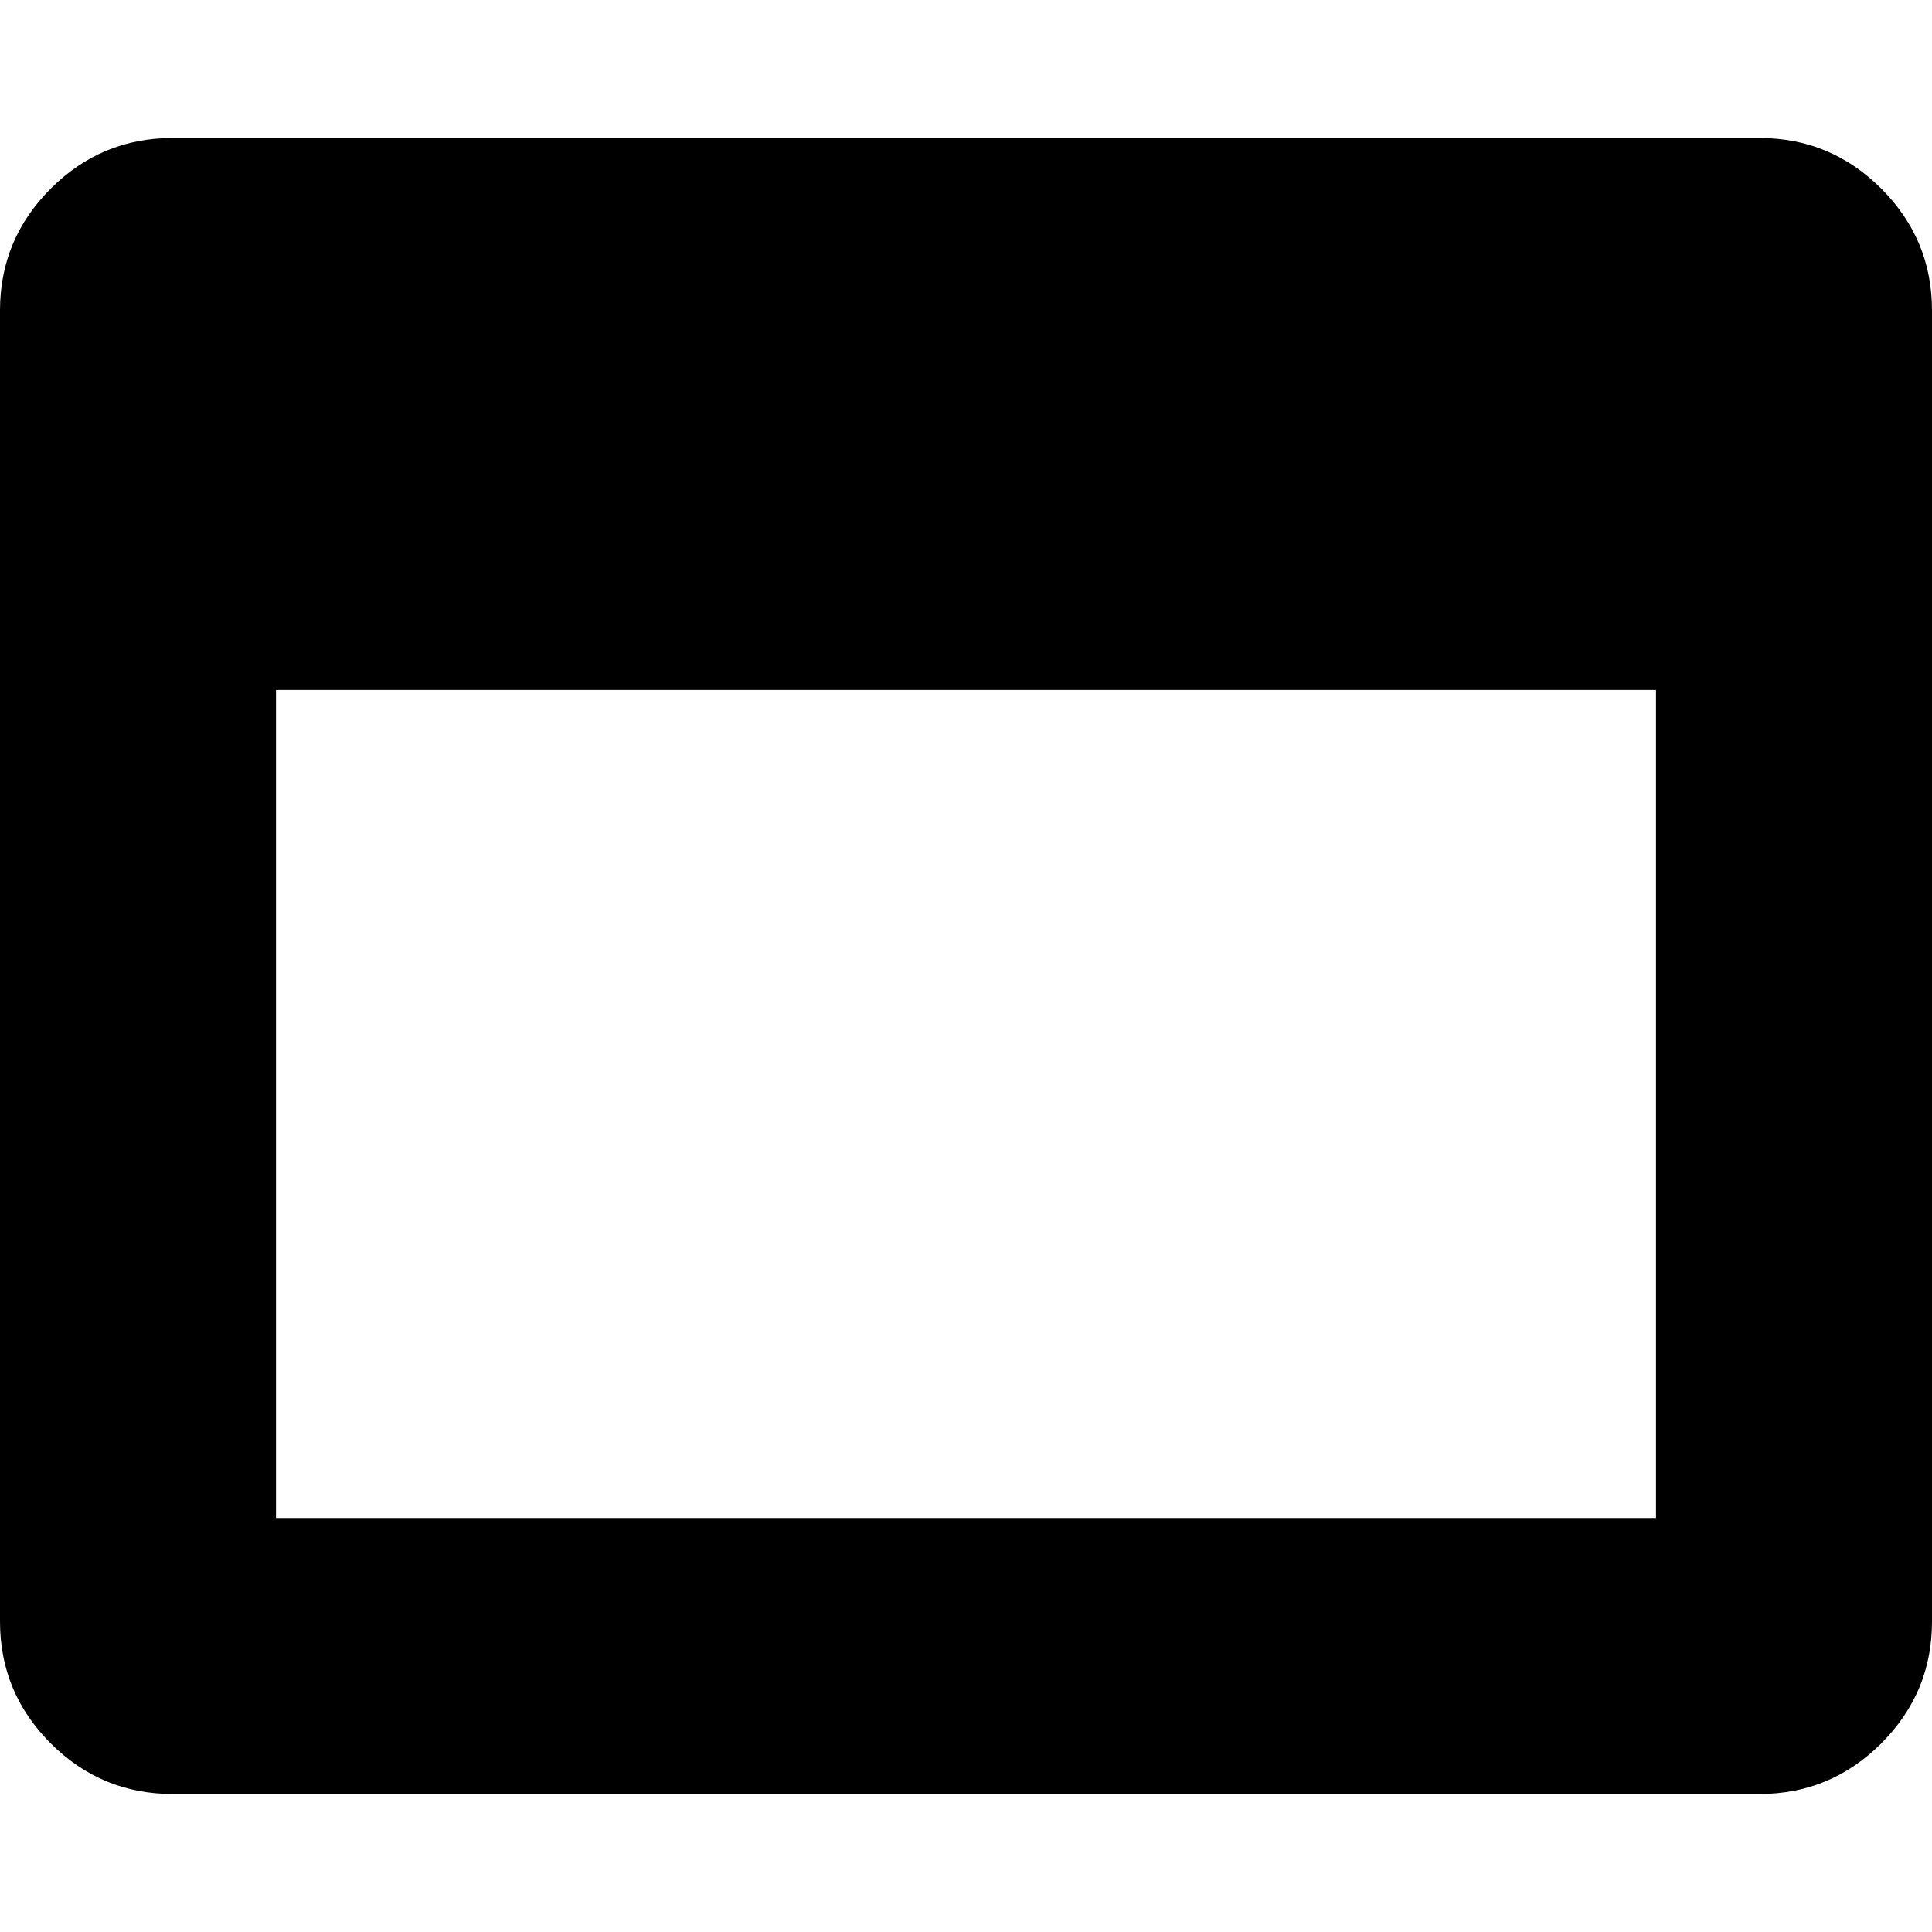
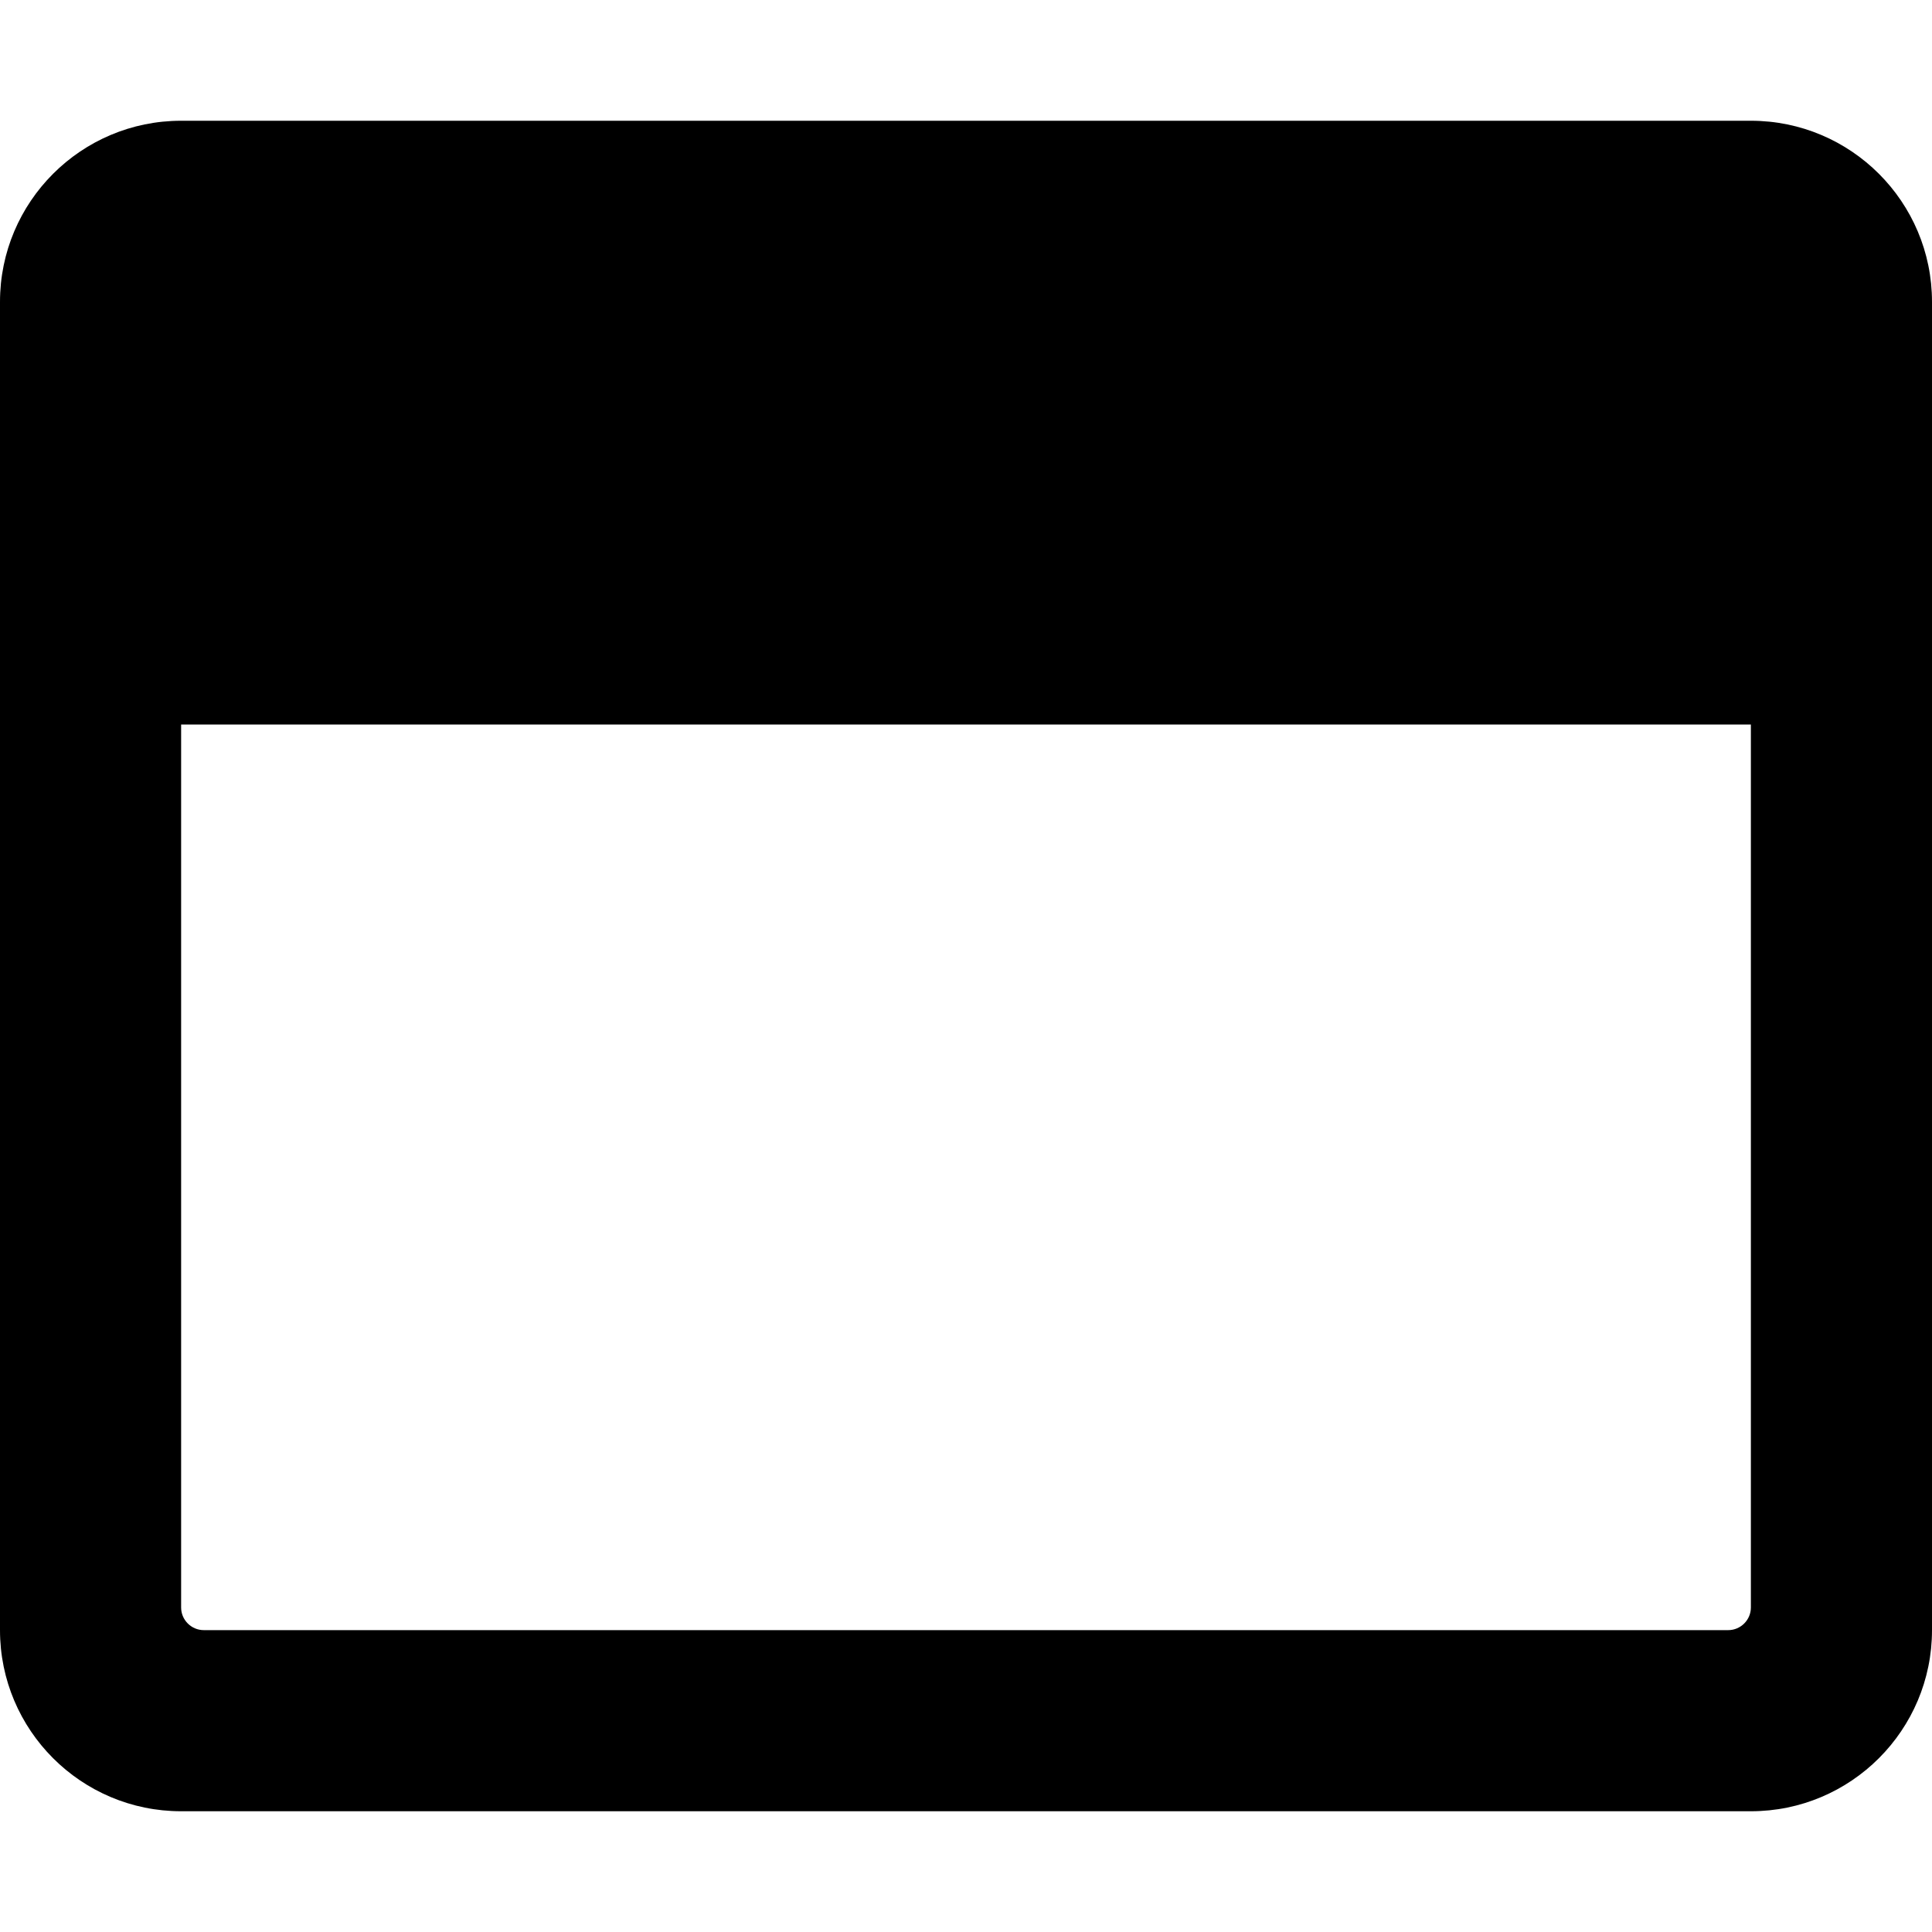
- <svg xmlns="http://www.w3.org/2000/svg" width="100%" height="100%" viewBox="0 0 1792 1792">
-   <path fill="#000" d="M256 1408h1280v-768h-1280v768zM1792 288v1216q0 66-47 113t-113 47h-1472q-66 0-113-47t-47-113v-1216q0-66 47-113t113-47h1472q66 0 113 47t47 113z" />
+ <svg xmlns="http://www.w3.org/2000/svg" width="100%" height="100%" viewBox="0 0 512 512">
+   <path fill="currentColor" d="M464 32H48C21.5 32 0 53.5 0 80V432C0 458.5 21.5 480 48 480H464C490.5 480 512 458.5 512 432V80C512 53.5 490.5 32 464 32zM464 426C464 429.3 461.3 432 458 432H54C50.7 432 48 429.3 48 426V192H464V426z" />
</svg>
